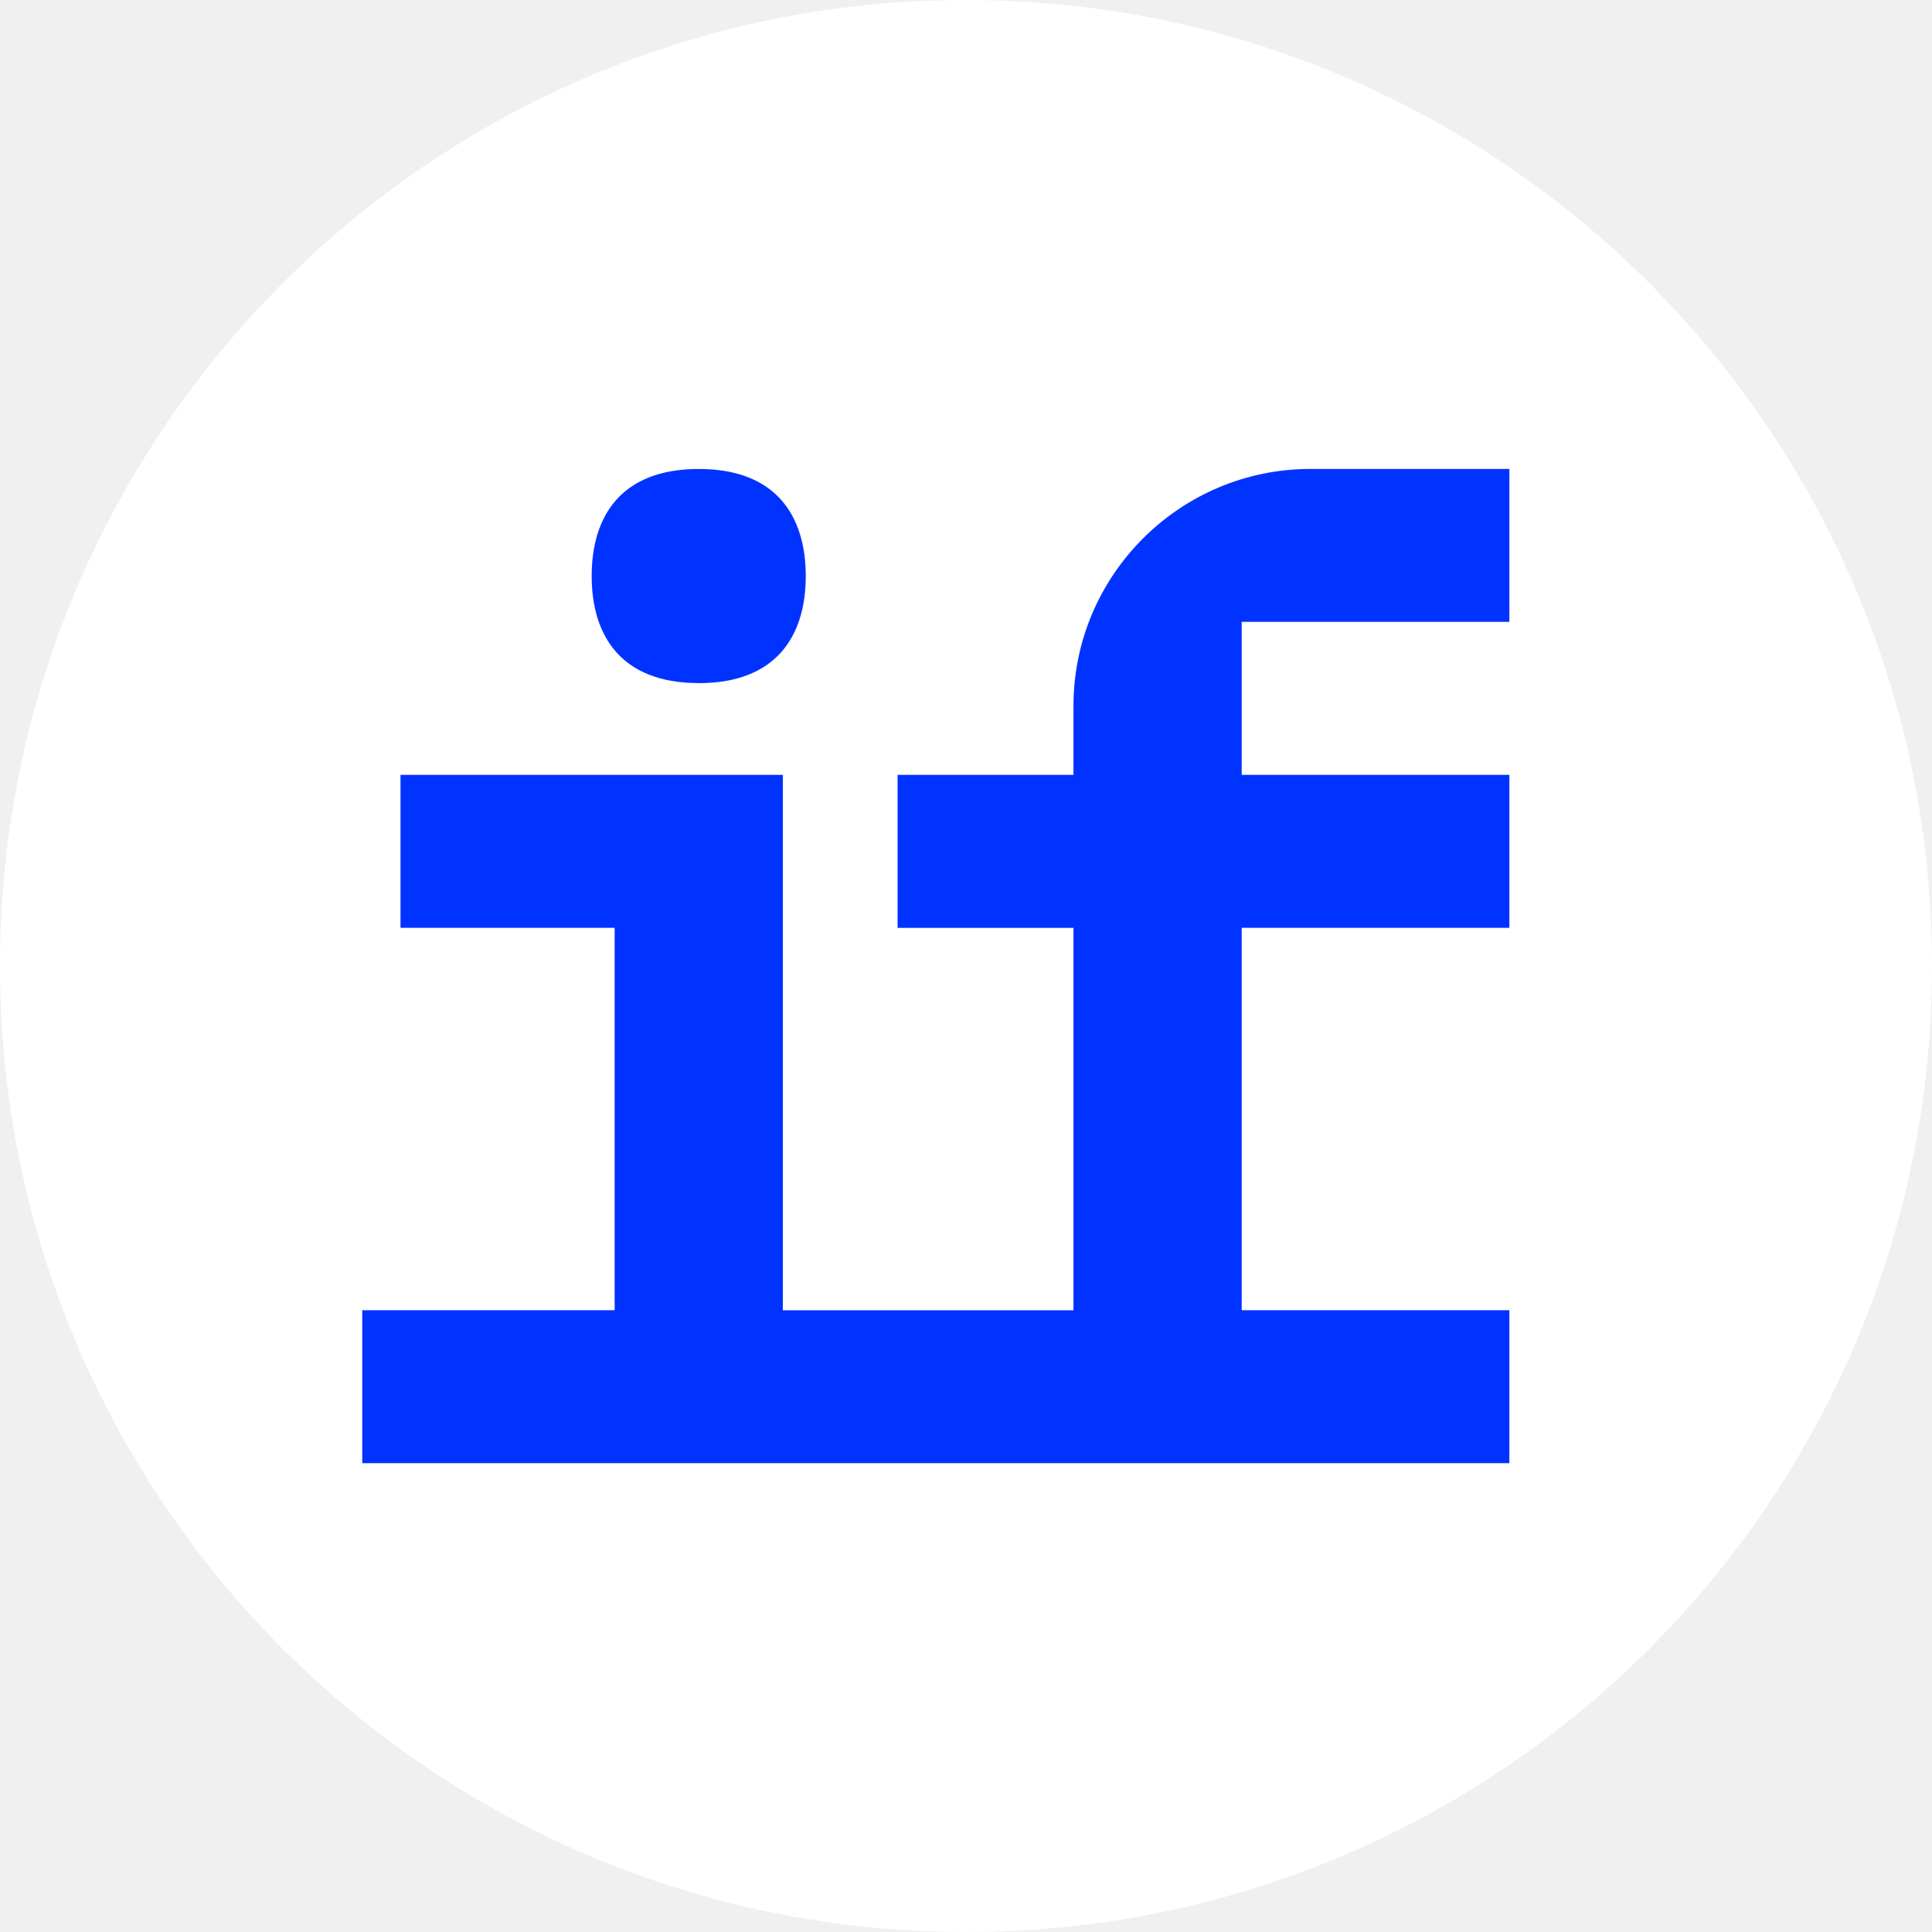
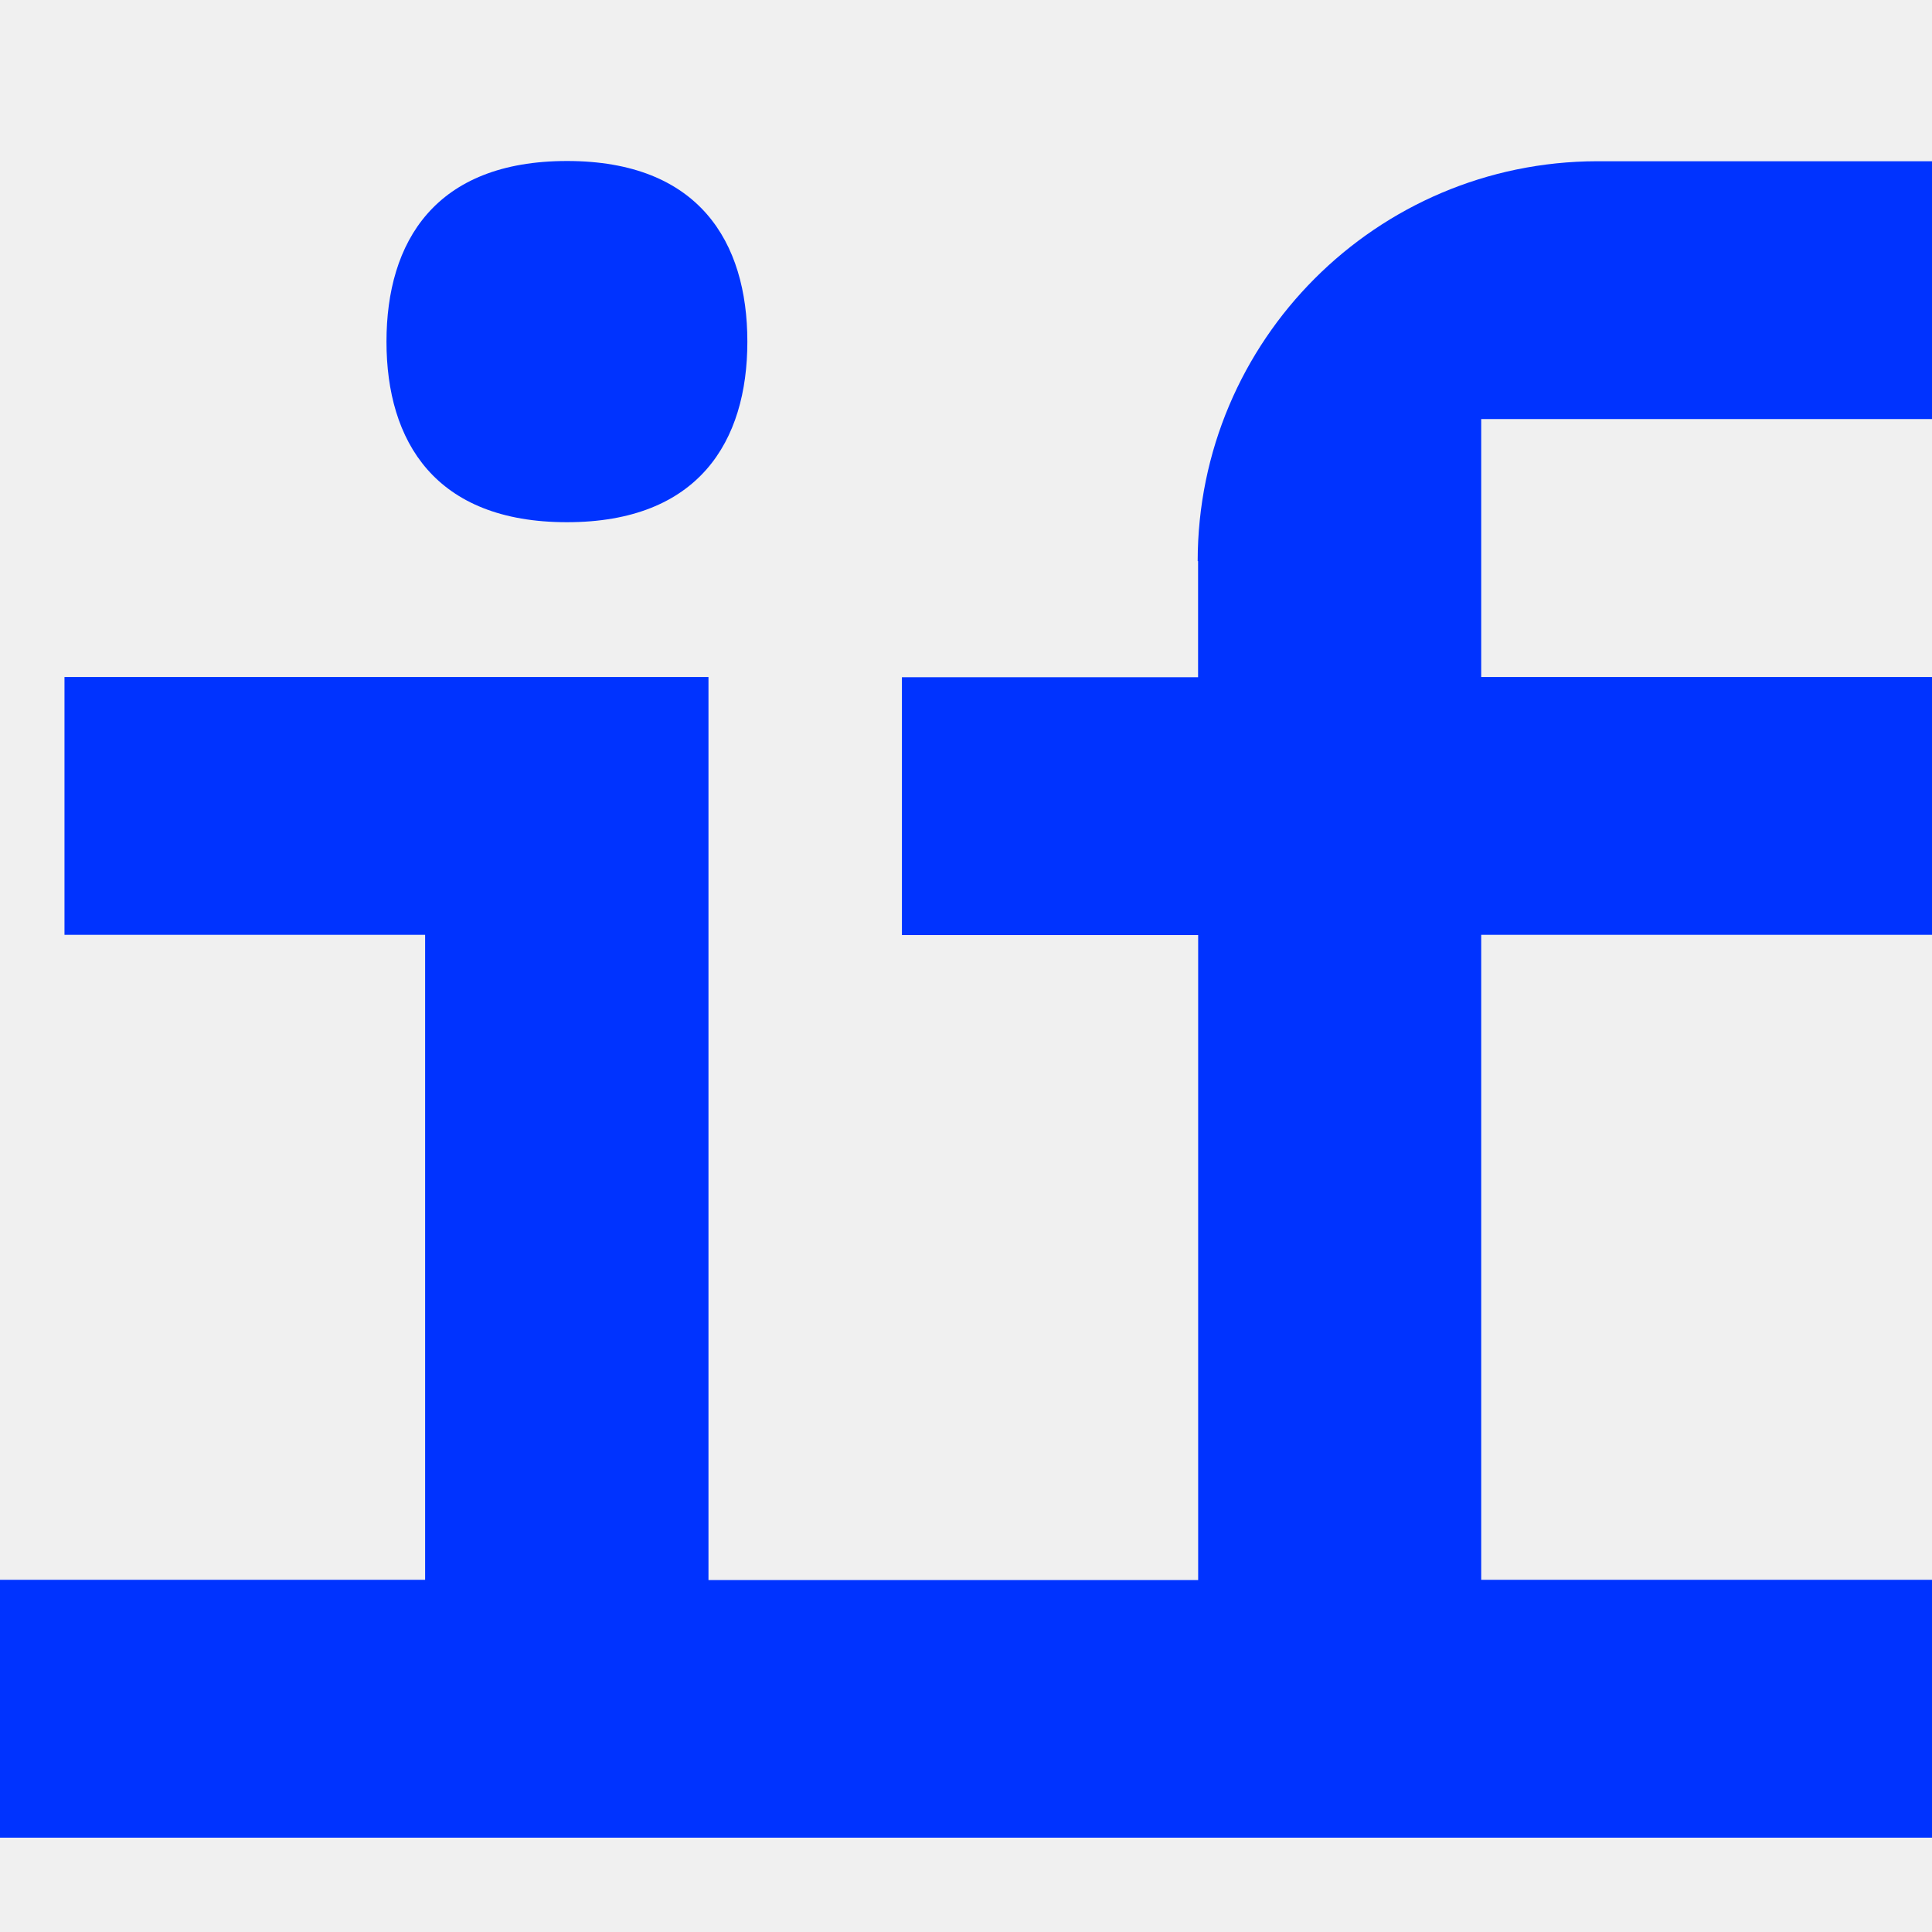
- <svg xmlns="http://www.w3.org/2000/svg" width="64" height="64" fill="none">
-   <g clip-path="url(#a)">
-     <circle cx="32" cy="32" r="32" fill="#fff" />
-     <g fill="#03F" clip-path="url(#b)">
-       <path d="M23.146 22.63c2.59 0 3.546-1.588 3.546-3.547s-.956-3.548-3.546-3.548-3.546 1.587-3.546 3.546c0 1.96.958 3.547 3.546 3.547v.001Z" />
-       <path d="M35.56 23.389v2.28h-5.827v5.068h5.827v12.667h-9.627V25.668H13.267v5.067h7.094v12.667H12v5.068h38v-5.068h-8.867V30.735H50v-5.067h-8.867V20.6H50v-5.066h-6.587c-4.33 0-7.853 3.523-7.853 7.854Z" />
-     </g>
-   </g>
-   <defs>
-     <clipPath id="a">
-       <path fill="#fff" d="M0 0h64v64H0z" />
-     </clipPath>
-     <clipPath id="b">
-       <path fill="#fff" d="M12 15.535h38v32.933H12z" />
-     </clipPath>
-   </defs>
+ <svg xmlns="http://www.w3.org/2000/svg" height="1em" style="flex:none;line-height:1" viewBox="0 0 24 24" width="1em">
+   <path d="M7.043 6.487c1.635 0 2.241-1.003 2.241-2.243S8.681 2 7.044 2C5.405 2 4.801 3.003 4.801 4.244c0 1.24.604 2.243 2.241 2.243z" fill="#03F" />
+   <path d="M14.883 6.97v1.443h-3.679v3.203h3.68v8.012H8.801V8.41h-8v3.203h4.48v8.012H0v3.203h24v-3.203h-5.6v-8.012H24V8.41h-5.6V5.206H24V2.003h-4.161a4.97 4.97 0 00-4.961 4.967h.005z" fill="#03F" />
</svg>
